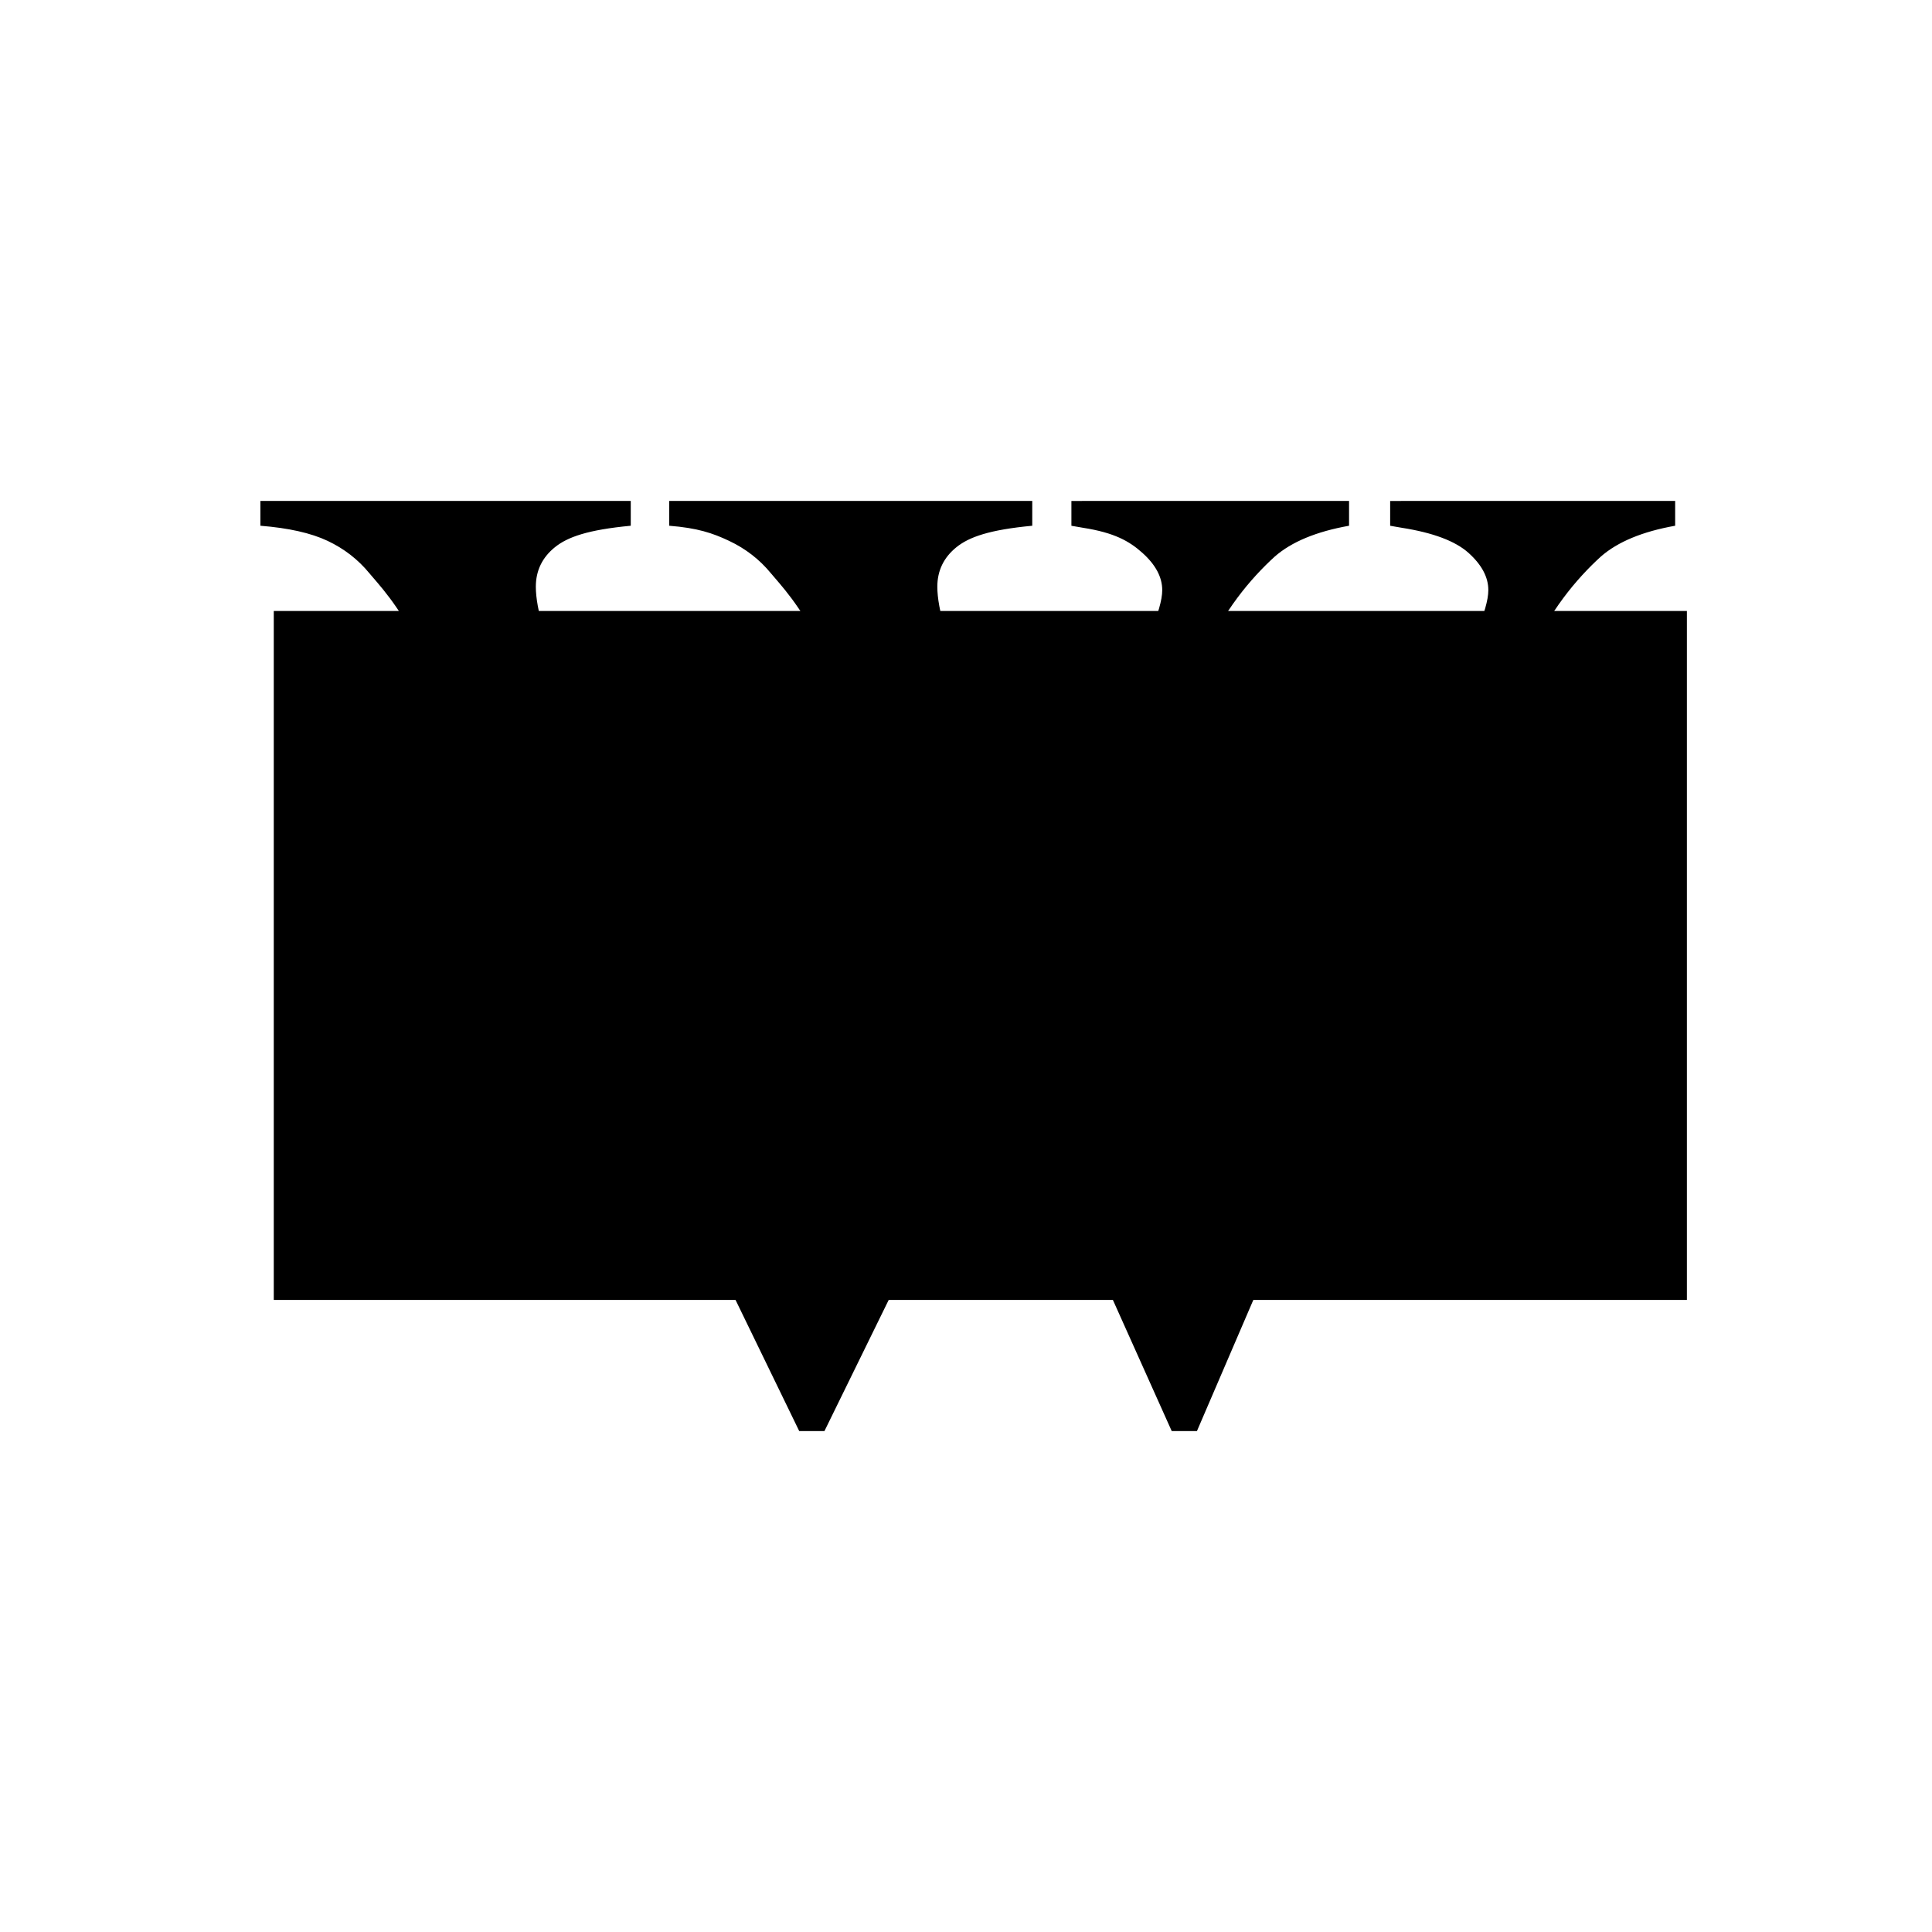
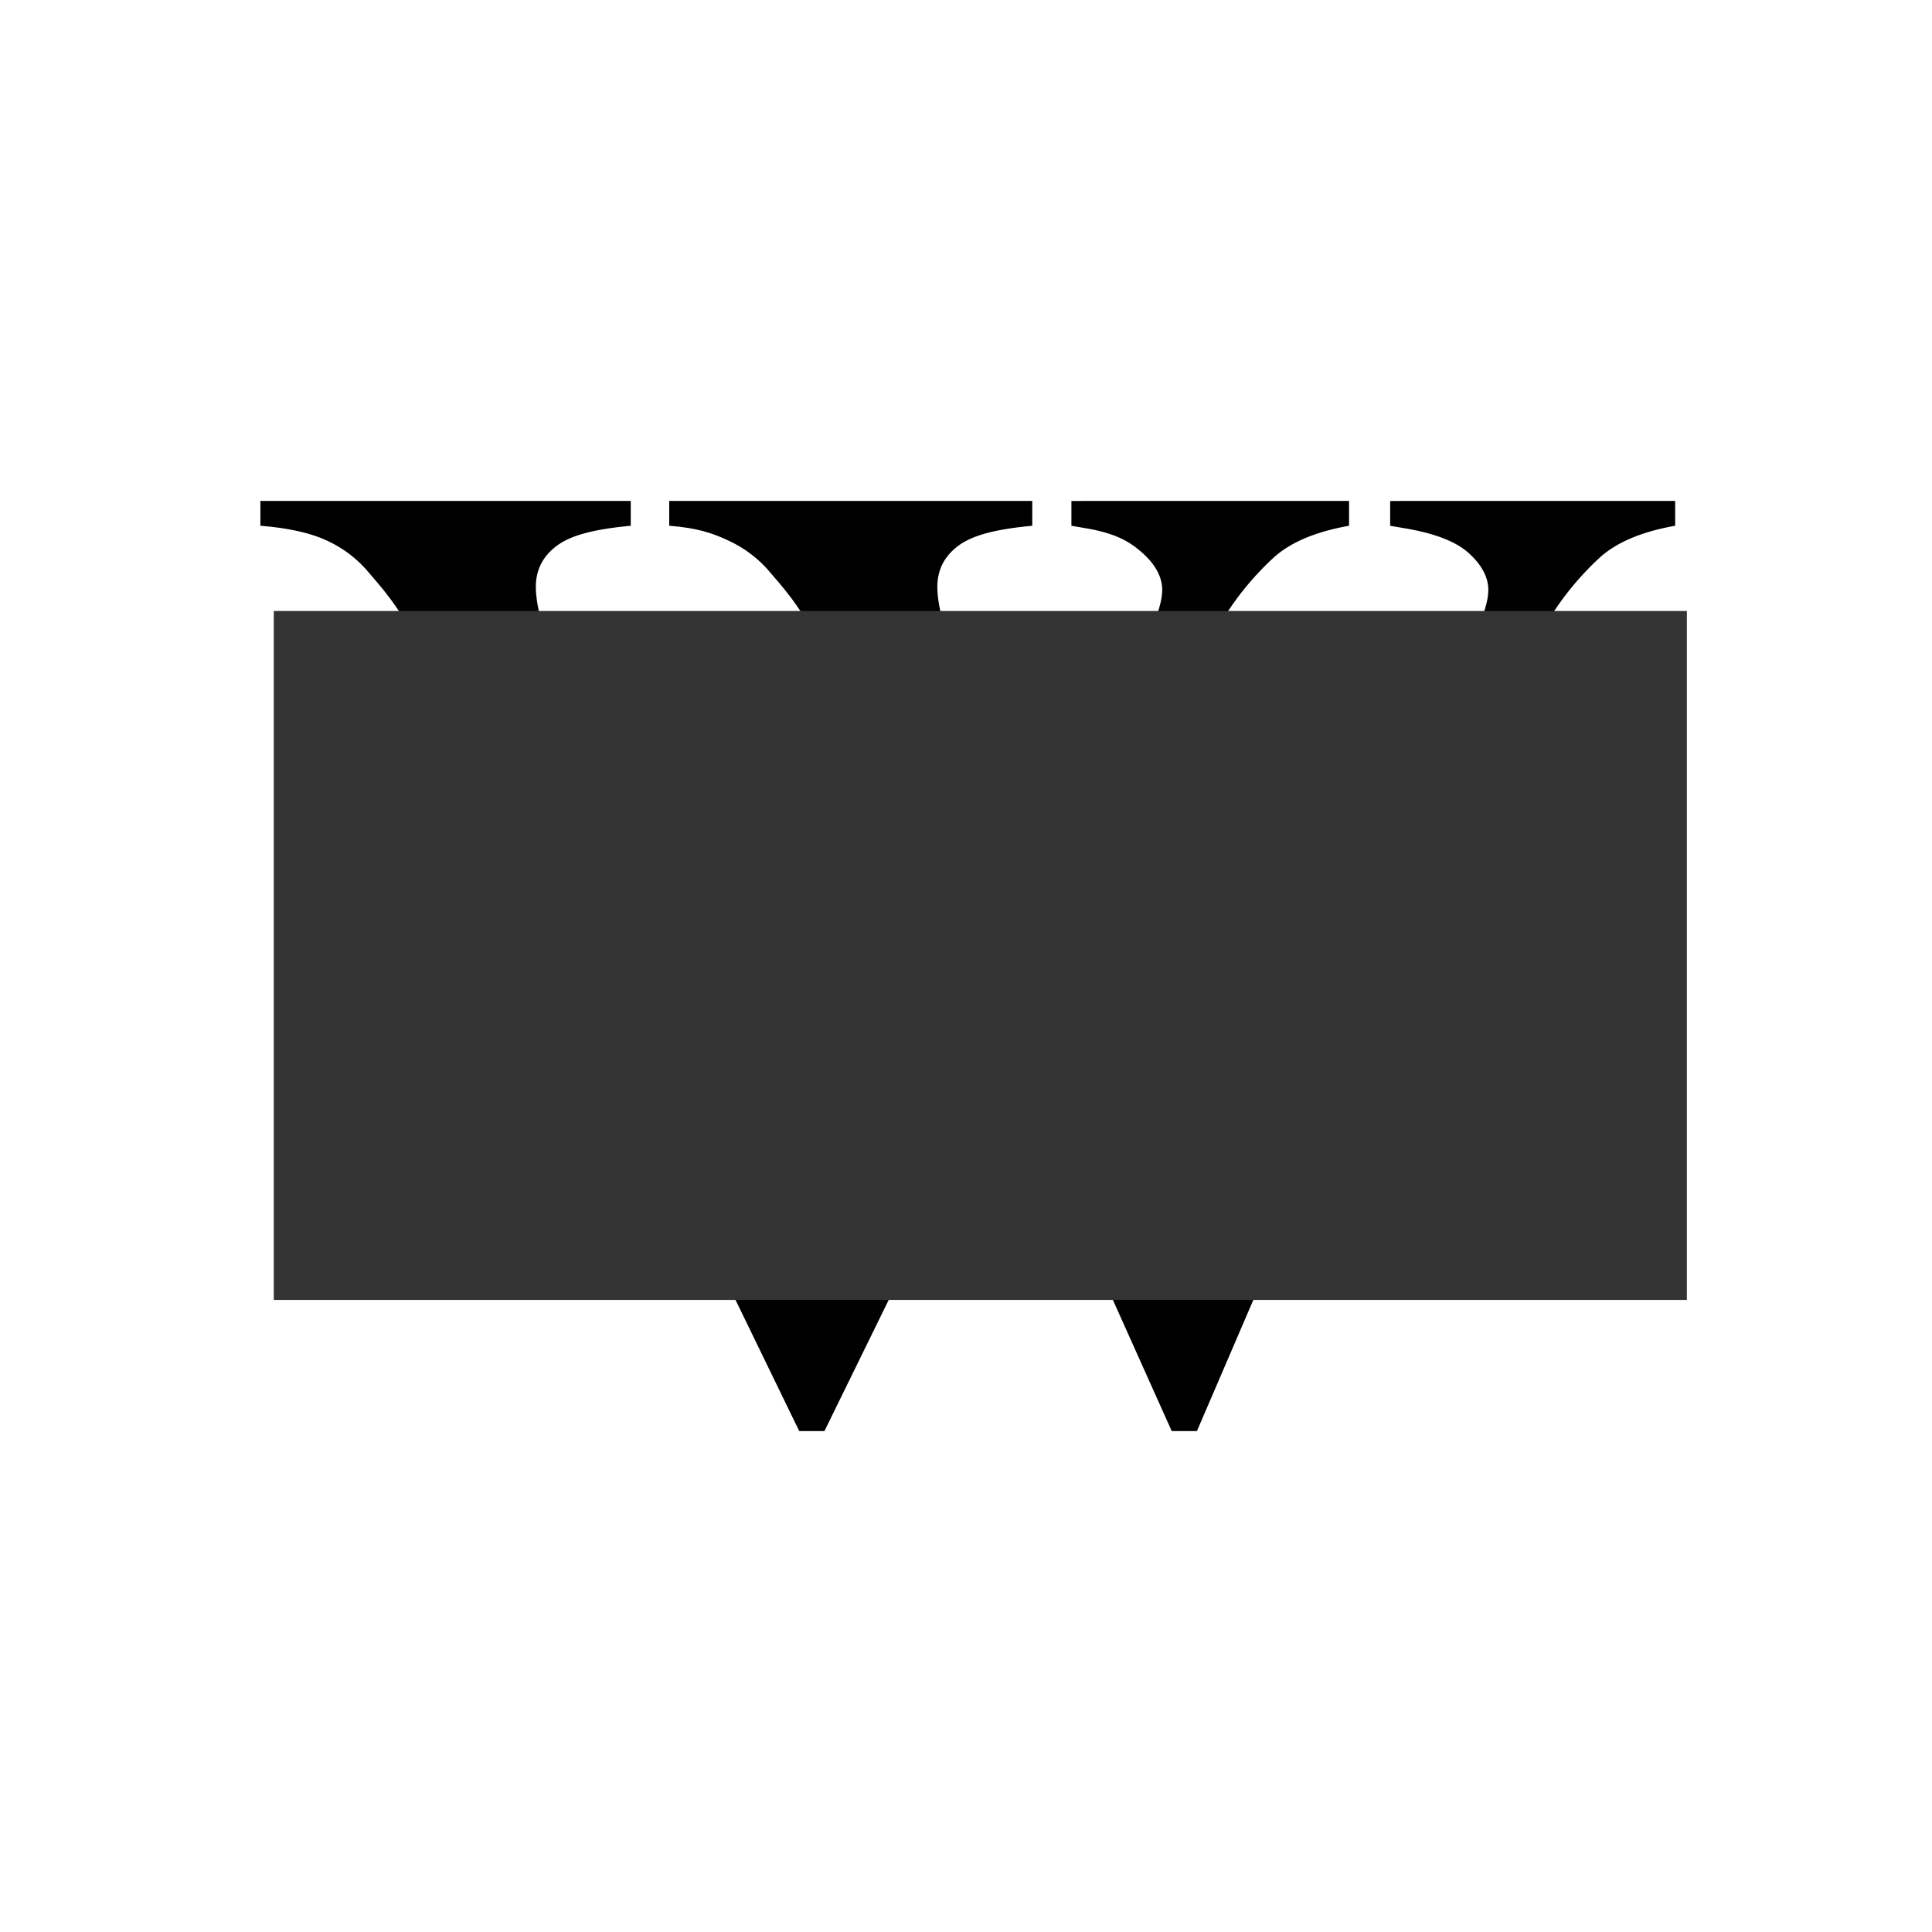
- <svg xmlns="http://www.w3.org/2000/svg" xmlns:xlink="http://www.w3.org/1999/xlink" version="1.0" width="128" height="128" id="svg14662">
-   <defs id="defs14664">
-     <linearGradient id="linearGradient3261">
-       <stop style="stop-color:#ffffff;stop-opacity:0" offset="0" id="stop3263" />
-       <stop style="stop-color:#ffffff;stop-opacity:0" offset="0.5" id="stop3269" />
-       <stop style="stop-color:#ffffff;stop-opacity:1" offset="1" id="stop3265" />
-     </linearGradient>
-     <linearGradient id="linearGradient3219">
-       <stop style="stop-color:#0e7309;stop-opacity:1" offset="0" id="stop3221" />
-       <stop style="stop-color:#70d13e;stop-opacity:1" offset="1" id="stop3223" />
-     </linearGradient>
-     <linearGradient id="linearGradient3205">
-       <stop style="stop-color:#2c8300;stop-opacity:1" offset="0" id="stop3207" />
-       <stop style="stop-color:#3db800;stop-opacity:1" offset="0.25" id="stop3215" />
-       <stop style="stop-color:#ffffff;stop-opacity:1" offset="0.5" id="stop3213" />
-       <stop style="stop-color:#69cf35;stop-opacity:1" offset="1" id="stop3209" />
-     </linearGradient>
-     <linearGradient id="linearGradient3197">
-       <stop style="stop-color:#002f32;stop-opacity:1" offset="0" id="stop3199" />
-       <stop style="stop-color:#045b04;stop-opacity:1" offset="1" id="stop3201" />
-     </linearGradient>
-     <linearGradient id="linearGradient3339">
-       <stop style="stop-color:#e8e8e8;stop-opacity:1" offset="0" id="stop3341" />
-       <stop style="stop-color:#ffffff;stop-opacity:1" offset="0.5" id="stop3347" />
-       <stop style="stop-color:#e8e8e8;stop-opacity:1" offset="1" id="stop3343" />
-     </linearGradient>
-     <linearGradient id="linearGradient3327">
-       <stop style="stop-color:#ffffff;stop-opacity:1" offset="0" id="stop3329" />
-       <stop style="stop-color:#fdd99a;stop-opacity:1" offset="0.5" id="stop3335" />
-       <stop style="stop-color:#c39539;stop-opacity:1" offset="1" id="stop3331" />
-     </linearGradient>
-     <linearGradient id="linearGradient3319">
-       <stop style="stop-color:#7d491f;stop-opacity:1" offset="0" id="stop3321" />
-       <stop style="stop-color:#926600;stop-opacity:1" offset="1" id="stop3323" />
-     </linearGradient>
-     <linearGradient id="linearGradient3282">
-       <stop style="stop-color:#ffffff;stop-opacity:0" offset="0" id="stop3284" />
-       <stop style="stop-color:#ffffff;stop-opacity:1" offset="1" id="stop3286" />
-     </linearGradient>
-     <linearGradient id="linearGradient14709">
-       <stop style="stop-color:#ffffff;stop-opacity:1" offset="0" id="stop14711" />
-       <stop style="stop-color:#5eb2ff;stop-opacity:1" offset="1" id="stop14713" />
-     </linearGradient>
-     <linearGradient id="linearGradient14685">
-       <stop style="stop-color:#0917a0;stop-opacity:1" offset="0" id="stop14687" />
-       <stop style="stop-color:#0345f4;stop-opacity:1" offset="1" id="stop14689" />
-     </linearGradient>
-     <linearGradient x1="96.125" y1="11.188" x2="96.125" y2="52.101" id="linearGradient14691" xlink:href="#linearGradient14685" gradientUnits="userSpaceOnUse" />
-     <linearGradient x1="96.125" y1="11.188" x2="96.125" y2="52.101" id="linearGradient14699" xlink:href="#linearGradient14685" gradientUnits="userSpaceOnUse" gradientTransform="translate(447.4286,636.9336)" />
-     <radialGradient cx="546.312" cy="705.485" r="25.281" fx="546.312" fy="705.485" id="radialGradient14715" xlink:href="#linearGradient14709" gradientUnits="userSpaceOnUse" gradientTransform="matrix(2.032821,0,-3.289062e-8,1.717338,-565.7183,-518.4991)" />
-     <linearGradient x1="96.125" y1="11.188" x2="96.125" y2="52.101" id="linearGradient14723" xlink:href="#linearGradient14685" gradientUnits="userSpaceOnUse" gradientTransform="translate(447.4286,636.9336)" />
-     <filter id="filter14824">
-       <feGaussianBlur id="feGaussianBlur14826" stdDeviation="0.373" />
-     </filter>
-     <linearGradient x1="96.125" y1="11.188" x2="96.125" y2="52.101" id="linearGradient14833" xlink:href="#linearGradient14685" gradientUnits="userSpaceOnUse" gradientTransform="translate(458.162,644.6232)" />
-     <linearGradient x1="96.125" y1="11.188" x2="96.125" y2="52.101" id="linearGradient14842" xlink:href="#linearGradient14685" gradientUnits="userSpaceOnUse" gradientTransform="translate(458.162,644.6232)" />
-     <radialGradient cx="546.312" cy="705.485" r="25.281" fx="546.312" fy="705.485" id="radialGradient3288" xlink:href="#linearGradient3282" gradientUnits="userSpaceOnUse" gradientTransform="matrix(2.032821,0,-3.2890618e-8,1.717338,-565.7183,-518.4991)" />
-     <linearGradient x1="96.125" y1="11.188" x2="96.125" y2="52.101" id="linearGradient3296" xlink:href="#linearGradient14685" gradientUnits="userSpaceOnUse" gradientTransform="translate(447.4286,636.9336)" />
-     <linearGradient x1="96.382" y1="30.667" x2="96.382" y2="13.187" id="linearGradient3302" xlink:href="#linearGradient3282" gradientUnits="userSpaceOnUse" gradientTransform="matrix(0.934851,0,0,0.934851,453.691,638.9931)" />
-     <linearGradient x1="41.946" y1="46.665" x2="41.946" y2="82.333" id="linearGradient3325" xlink:href="#linearGradient3319" gradientUnits="userSpaceOnUse" />
-     <radialGradient cx="53.602" cy="59.729" r="17.834" fx="53.602" fy="59.729" id="radialGradient3333" xlink:href="#linearGradient3327" gradientUnits="userSpaceOnUse" gradientTransform="matrix(0,1.655849,-1.639188,0,152.1501,-32.92373)" />
-     <linearGradient x1="28.429" y1="61.798" x2="58.959" y2="61.798" id="linearGradient3345" xlink:href="#linearGradient3339" gradientUnits="userSpaceOnUse" />
-     <filter id="filter3385">
-       <feGaussianBlur id="feGaussianBlur3387" stdDeviation="0.146" />
-     </filter>
-     <linearGradient x1="83.281" y1="123.098" x2="83.281" y2="66.311" id="linearGradient3203" xlink:href="#linearGradient3197" gradientUnits="userSpaceOnUse" />
-     <radialGradient cx="491.522" cy="670.925" r="36.427" fx="491.522" fy="670.925" id="radialGradient3211" xlink:href="#linearGradient3205" gradientUnits="userSpaceOnUse" gradientTransform="matrix(0,2.023783,-1.958054,0,1805.23,-312.4948)" />
-     <linearGradient x1="517.022" y1="705.484" x2="517.022" y2="745.301" id="linearGradient3240" xlink:href="#linearGradient3219" gradientUnits="userSpaceOnUse" gradientTransform="matrix(-1,0,0,1,983.3261,0)" />
-     <linearGradient x1="517.022" y1="705.484" x2="517.022" y2="745.301" id="linearGradient3243" xlink:href="#linearGradient3219" gradientUnits="userSpaceOnUse" gradientTransform="translate(-0.120047,0)" />
-     <radialGradient cx="479.683" cy="709.658" r="5.006" fx="479.683" fy="709.658" id="radialGradient3267" xlink:href="#linearGradient3261" gradientUnits="userSpaceOnUse" gradientTransform="matrix(1.233976,-0.151603,0.190797,1.552993,-247.6349,-320.152)" />
-     <filter id="filter3331">
-       <feGaussianBlur id="feGaussianBlur3333" stdDeviation="0.355" />
-     </filter>
-     <filter id="filter3335">
-       <feGaussianBlur id="feGaussianBlur3337" stdDeviation="0.267" />
-     </filter>
-     <filter id="filter3339">
-       <feGaussianBlur id="feGaussianBlur3341" stdDeviation="0.239" />
-     </filter>
-   </defs>
+ <svg xmlns="http://www.w3.org/2000/svg" version="1.0" width="128" height="128" id="svg14662">
  <g id="g2036" transform="matrix(0.7685485,0,0,0.7685485,15.69862,14.81289)">
    <path id="V1" d="m 95.869,23.909 v 2.139 c -2.821,0.501 -4.957,1.388 -6.407,2.659 -2.077,1.889 -4.526,4.779 -6.132,8.671 L 50.645,104.091 H 48.47 L 15.657,36.512 C 14.129,33.043 12.051,30.923 11.424,30.153 10.445,28.958 9.24,28.023 7.81,27.349 6.379,26.674 4.449,26.241 2.02,26.048 V 23.909 H 33.948 v 2.139 c -3.683,0.347 -5.439,0.964 -6.537,1.85 -1.097,0.886 -1.646,2.023 -1.646,3.411 -2.6e-5,1.927 0.901,4.933 2.704,9.018 l 24.232,45.959 23.693,-45.38 c 1.842,-4.471 3.369,-7.573 3.37,-9.307 -6.3e-5,-1.118 -0.568,-2.187 -1.705,-3.208 -1.136,-1.021 -2.422,-1.744 -5.126,-2.168 -0.196,-0.038 -0.529,-0.096 -0.999,-0.173 v -2.139 z" style="font-style:normal;font-weight:normal;font-size:178.225px;font-family:'Times New Roman';fill:#000000;fill-opacity:1;stroke:none;stroke-width:1px;stroke-linecap:butt;stroke-linejoin:miter;stroke-opacity:1" />
    <path id="V2" d="m 123.98,23.909 v 2.139 c -2.821,0.501 -4.957,1.388 -6.407,2.659 -2.077,1.889 -4.526,4.779 -6.132,8.671 L 82.756,104.091 H 80.581 L 50.268,36.512 C 48.74,33.043 46.662,30.923 46.036,30.153 45.056,28.958 43.851,28.023 42.421,27.349 40.991,26.674 39.695,26.241 37.265,26.048 v -2.139 h 31.294 v 2.139 c -3.683,0.347 -5.439,0.964 -6.537,1.85 -1.097,0.886 -1.646,2.023 -1.646,3.411 -2.5e-5,1.927 0.901,4.933 2.704,9.018 l 21.732,45.959 19.693,-45.38 c 1.842,-4.471 3.369,-7.573 3.37,-9.307 -6e-5,-1.118 -0.568,-2.187 -1.704,-3.208 -1.136,-1.021 -3.056,-1.744 -5.76,-2.168 -0.196,-0.038 -0.529,-0.096 -0.999,-0.173 v -2.139 z" style="font-style:normal;font-weight:normal;font-size:178.225px;font-family:'Times New Roman';fill:#000000;fill-opacity:1;stroke:none;stroke-width:1px;stroke-linecap:butt;stroke-linejoin:miter;stroke-opacity:1" />
  </g>
-   <rect style="fill:#000000;stroke-width:5.809;stroke-linecap:round;stroke-linejoin:round" id="rect1415" width="93.623" height="45.645" x="18.138" y="40.479" />
+   <rect style="fill:#333333;stroke-width:5.809;stroke-linecap:round;stroke-linejoin:round" id="rect1415" width="93.623" height="45.645" x="18.138" y="40.479" />
</svg>
